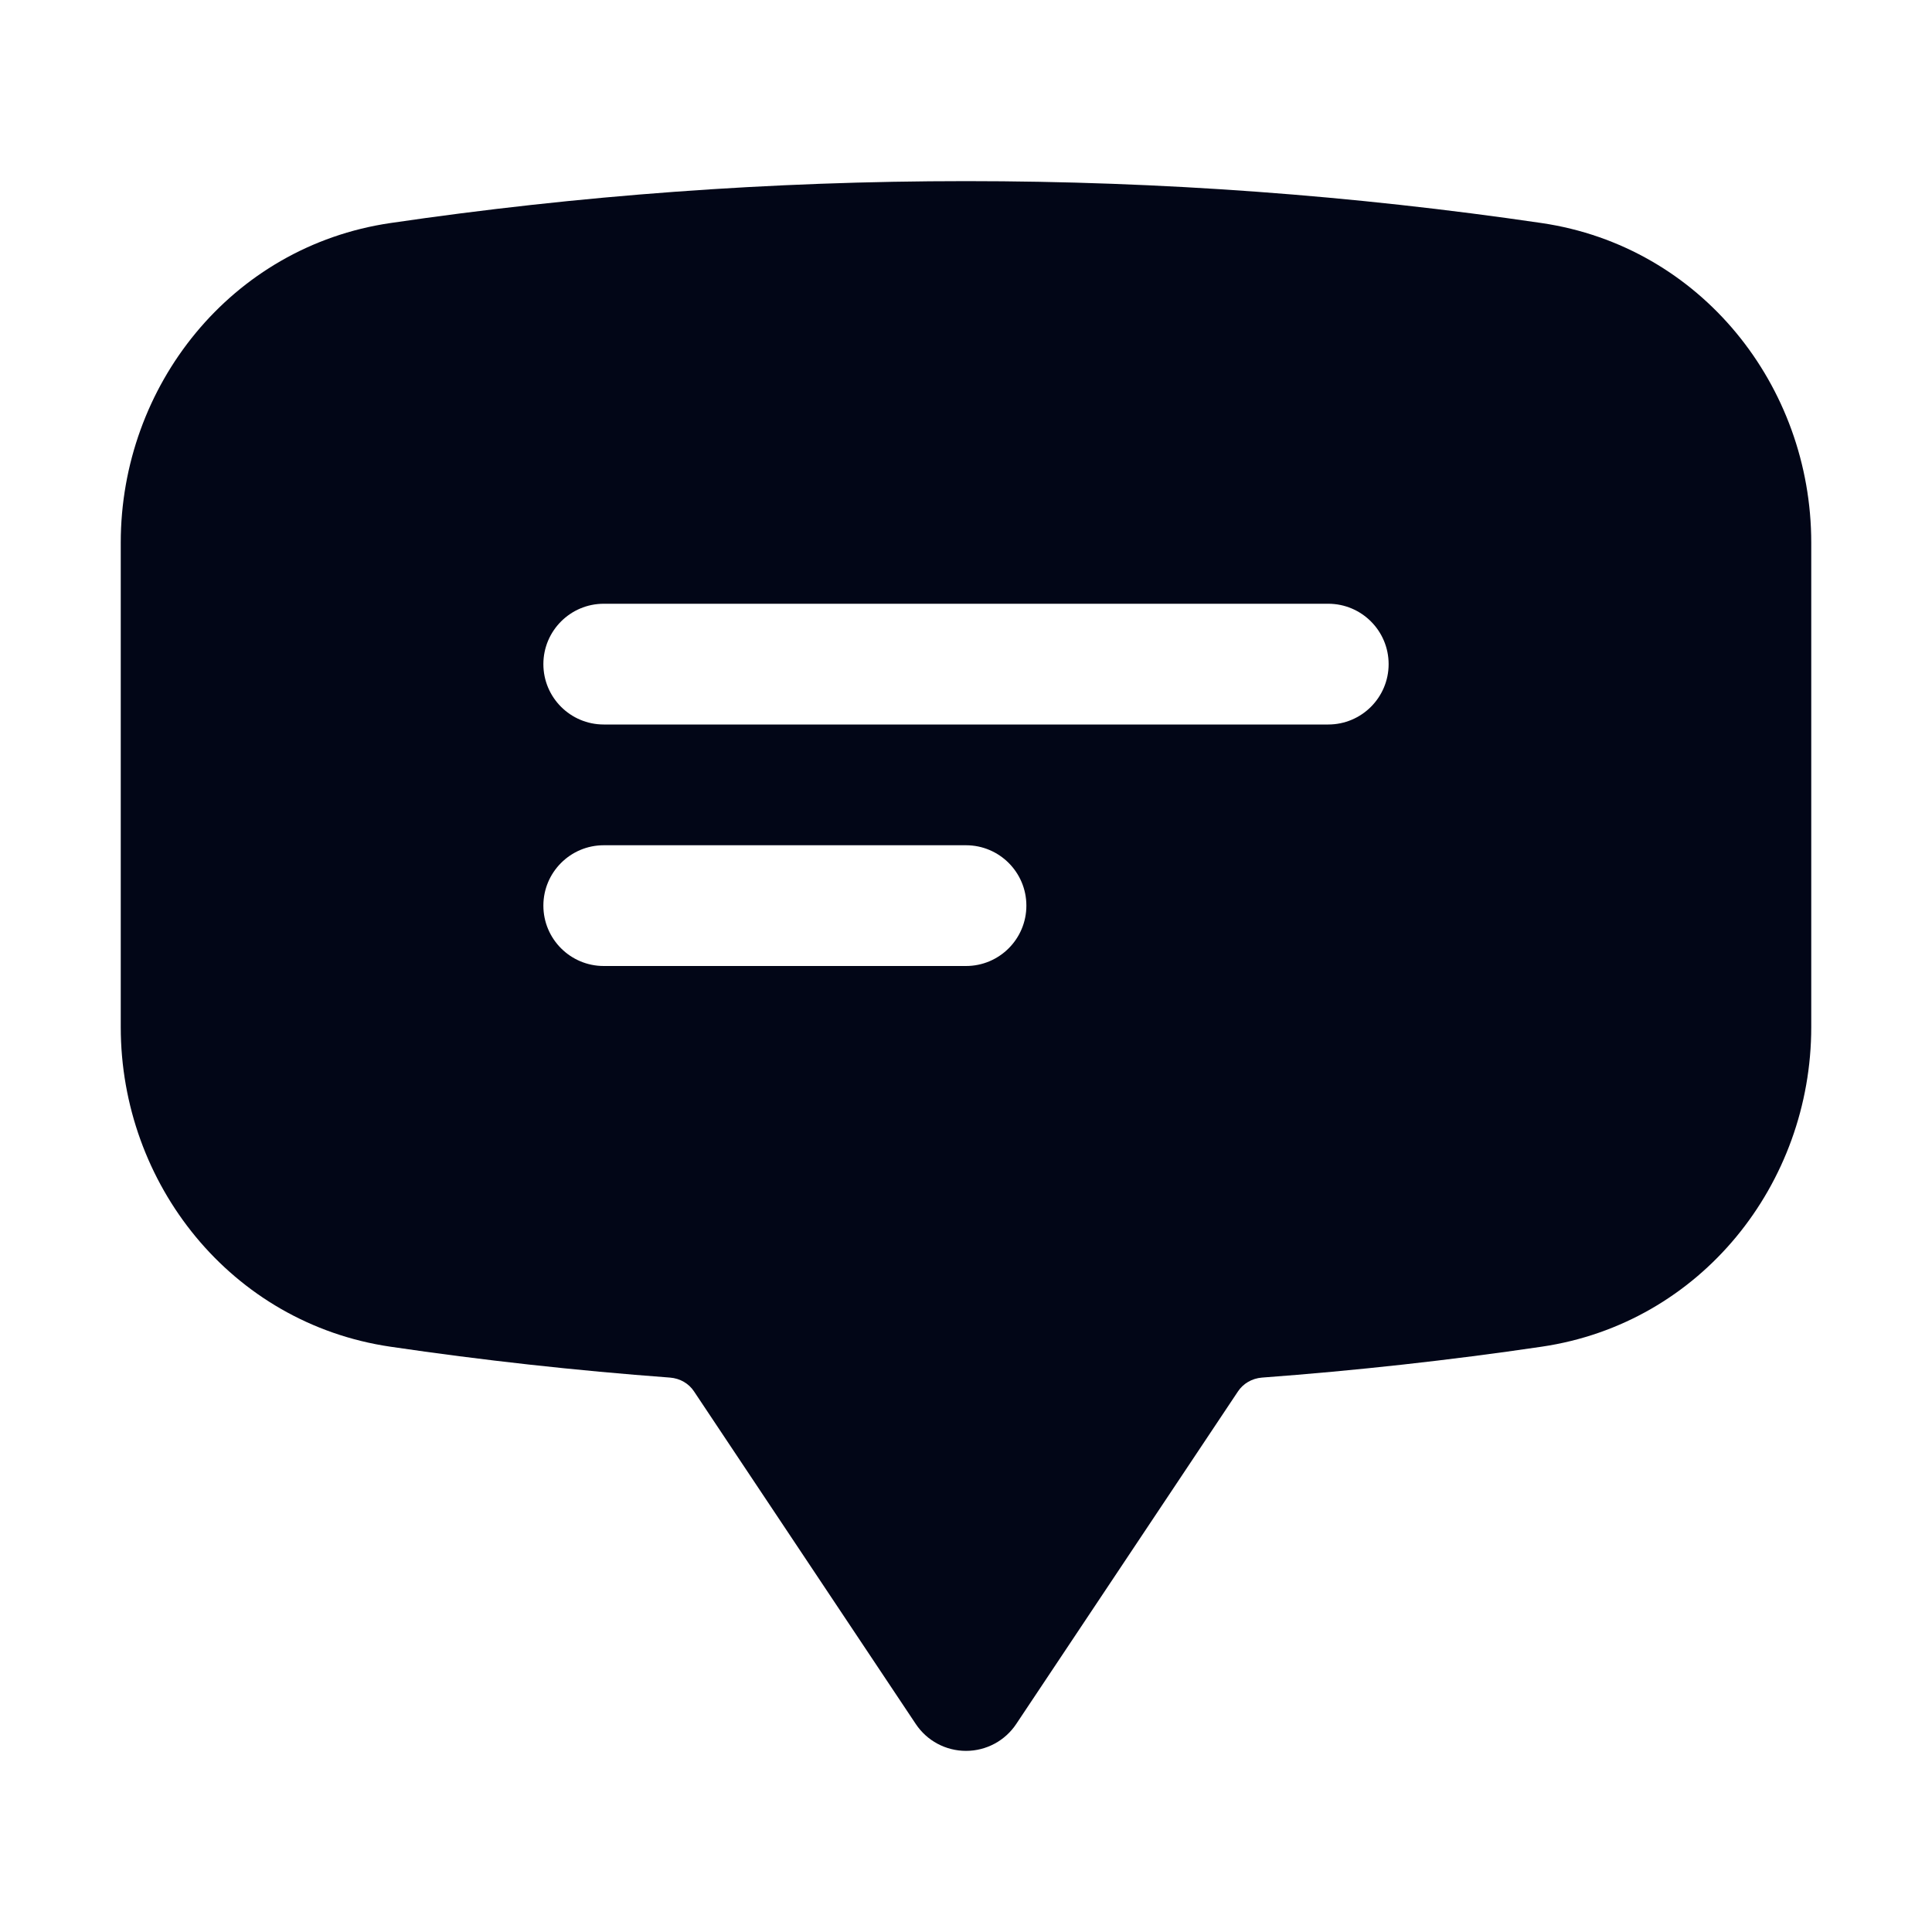
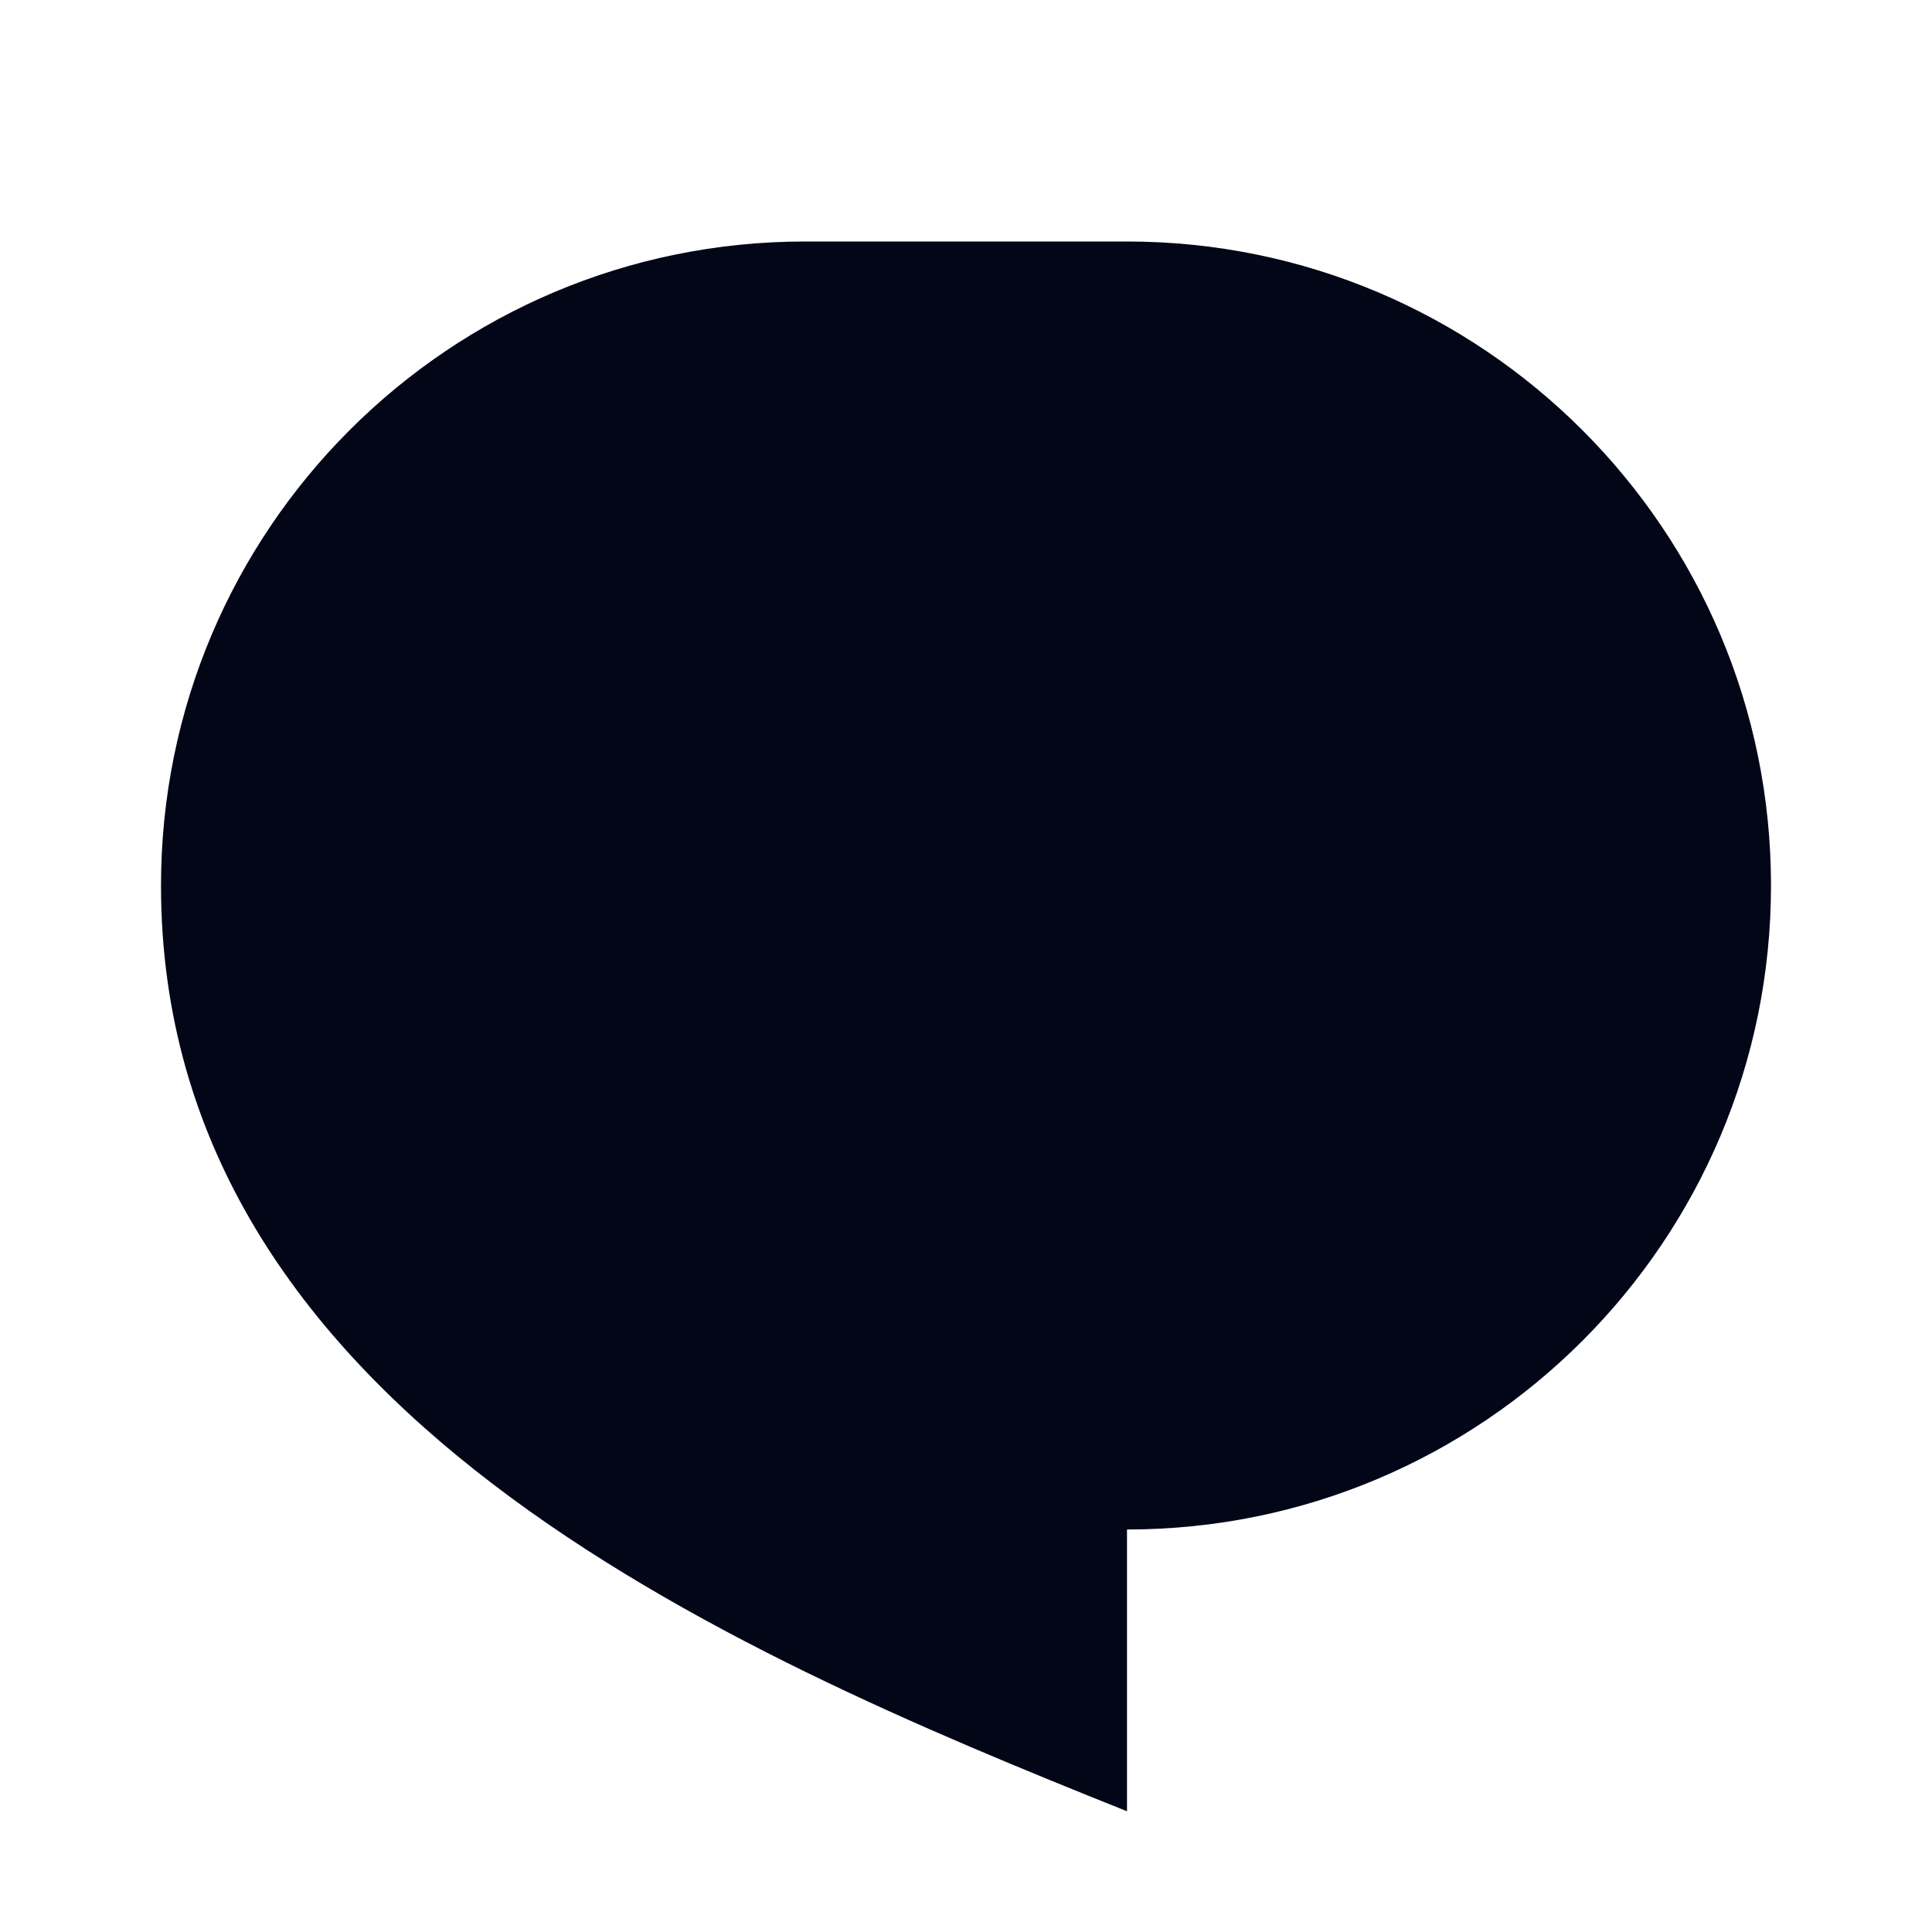
<svg xmlns="http://www.w3.org/2000/svg" width="24" height="24" viewBox="0 0 24 24" fill="none">
-   <path fill-rule="evenodd" clip-rule="evenodd" d="M4.848 2.771C7.183 2.428 9.571 2.25 12 2.25C14.429 2.25 16.817 2.428 19.152 2.771C21.13 3.062 22.5 4.794 22.5 6.741V12.759C22.5 14.706 21.13 16.438 19.152 16.729C18.005 16.898 16.846 17.026 15.676 17.113C15.551 17.123 15.443 17.188 15.379 17.284L12.624 21.416C12.485 21.625 12.251 21.75 12 21.75C11.749 21.75 11.515 21.625 11.376 21.416L8.621 17.284C8.557 17.187 8.449 17.123 8.324 17.113C7.154 17.026 5.995 16.898 4.848 16.729C2.87 16.438 1.5 14.705 1.5 12.759V6.741C1.5 4.795 2.87 3.062 4.848 2.771ZM6.75 8.25C6.75 7.836 7.086 7.5 7.5 7.5H16.5C16.914 7.5 17.25 7.836 17.25 8.25C17.25 8.664 16.914 9 16.5 9H7.5C7.086 9 6.75 8.664 6.75 8.25ZM7.5 10.5C7.086 10.5 6.75 10.836 6.75 11.25C6.75 11.664 7.086 12 7.5 12H12C12.414 12 12.75 11.664 12.75 11.25C12.75 10.836 12.414 10.5 12 10.5H7.5Z" fill="#020617" />
+   <path d="M10 3H14C18.418 3 22 6.582 22 11C22 15.418 18.418 19 14 19V22.5C9 20.5 2 17.5 2 11C2 6.582 5.582 3 10 3Z" fill="#020617" />
</svg>
